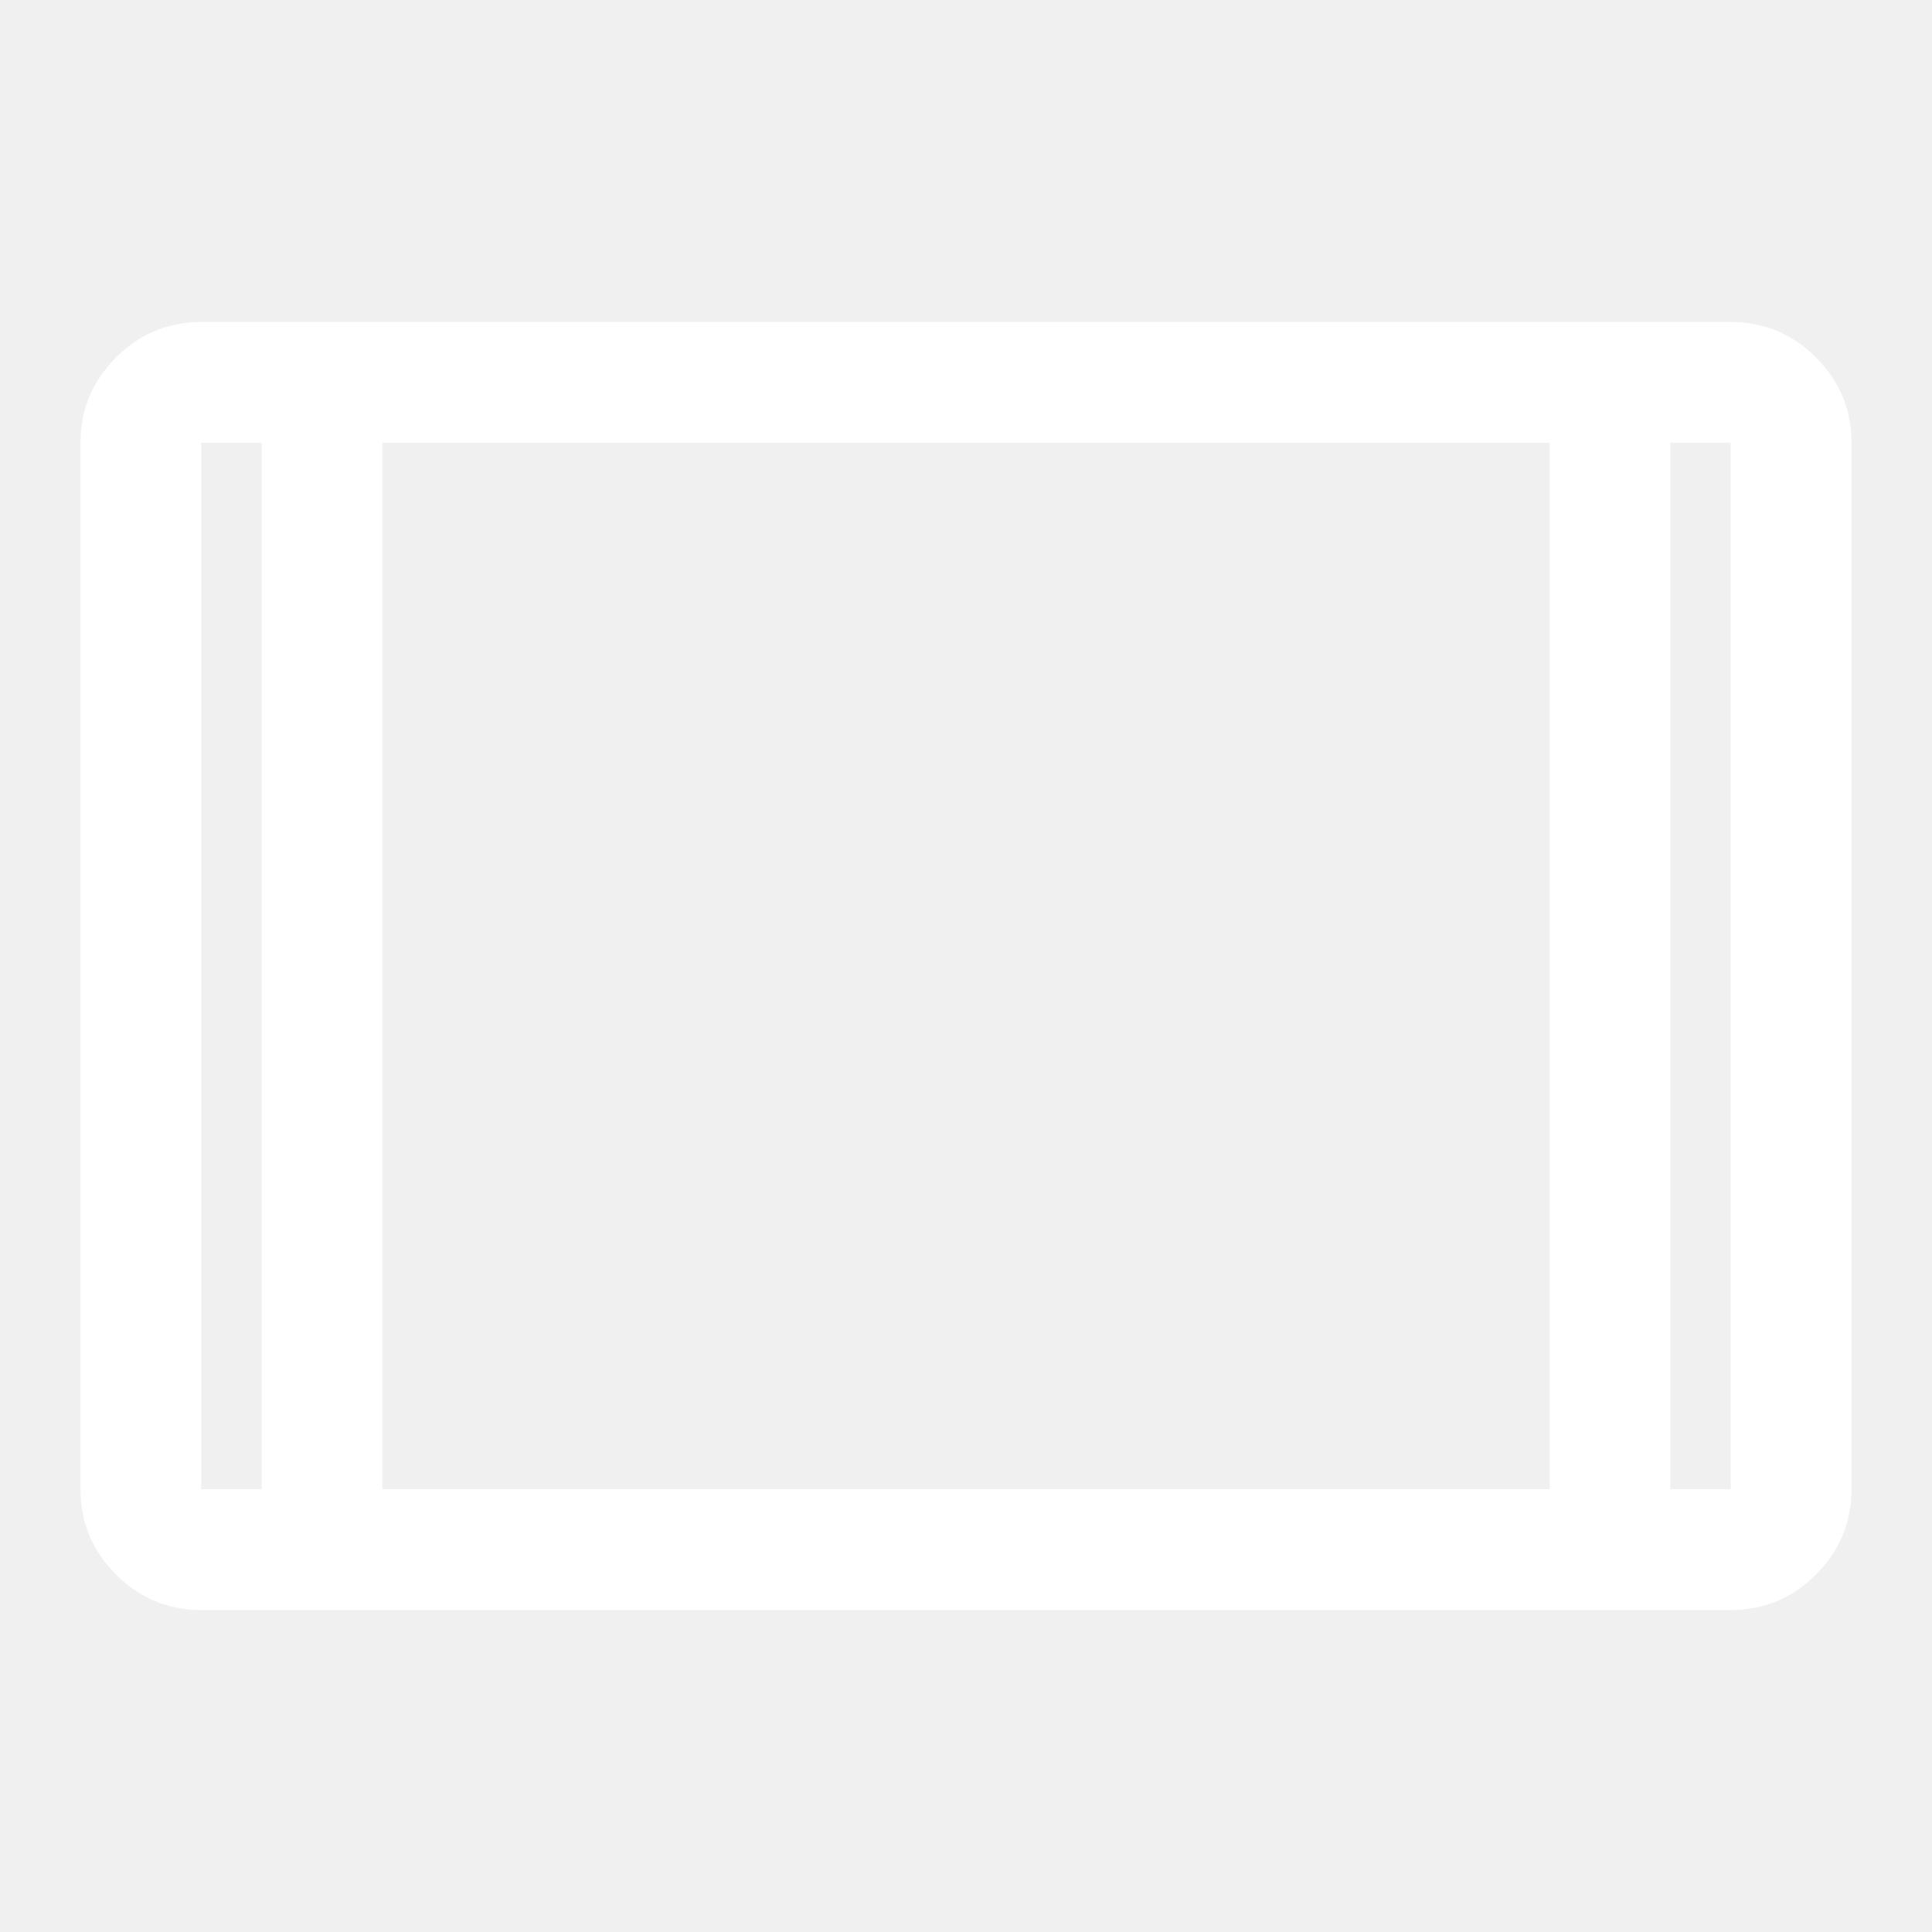
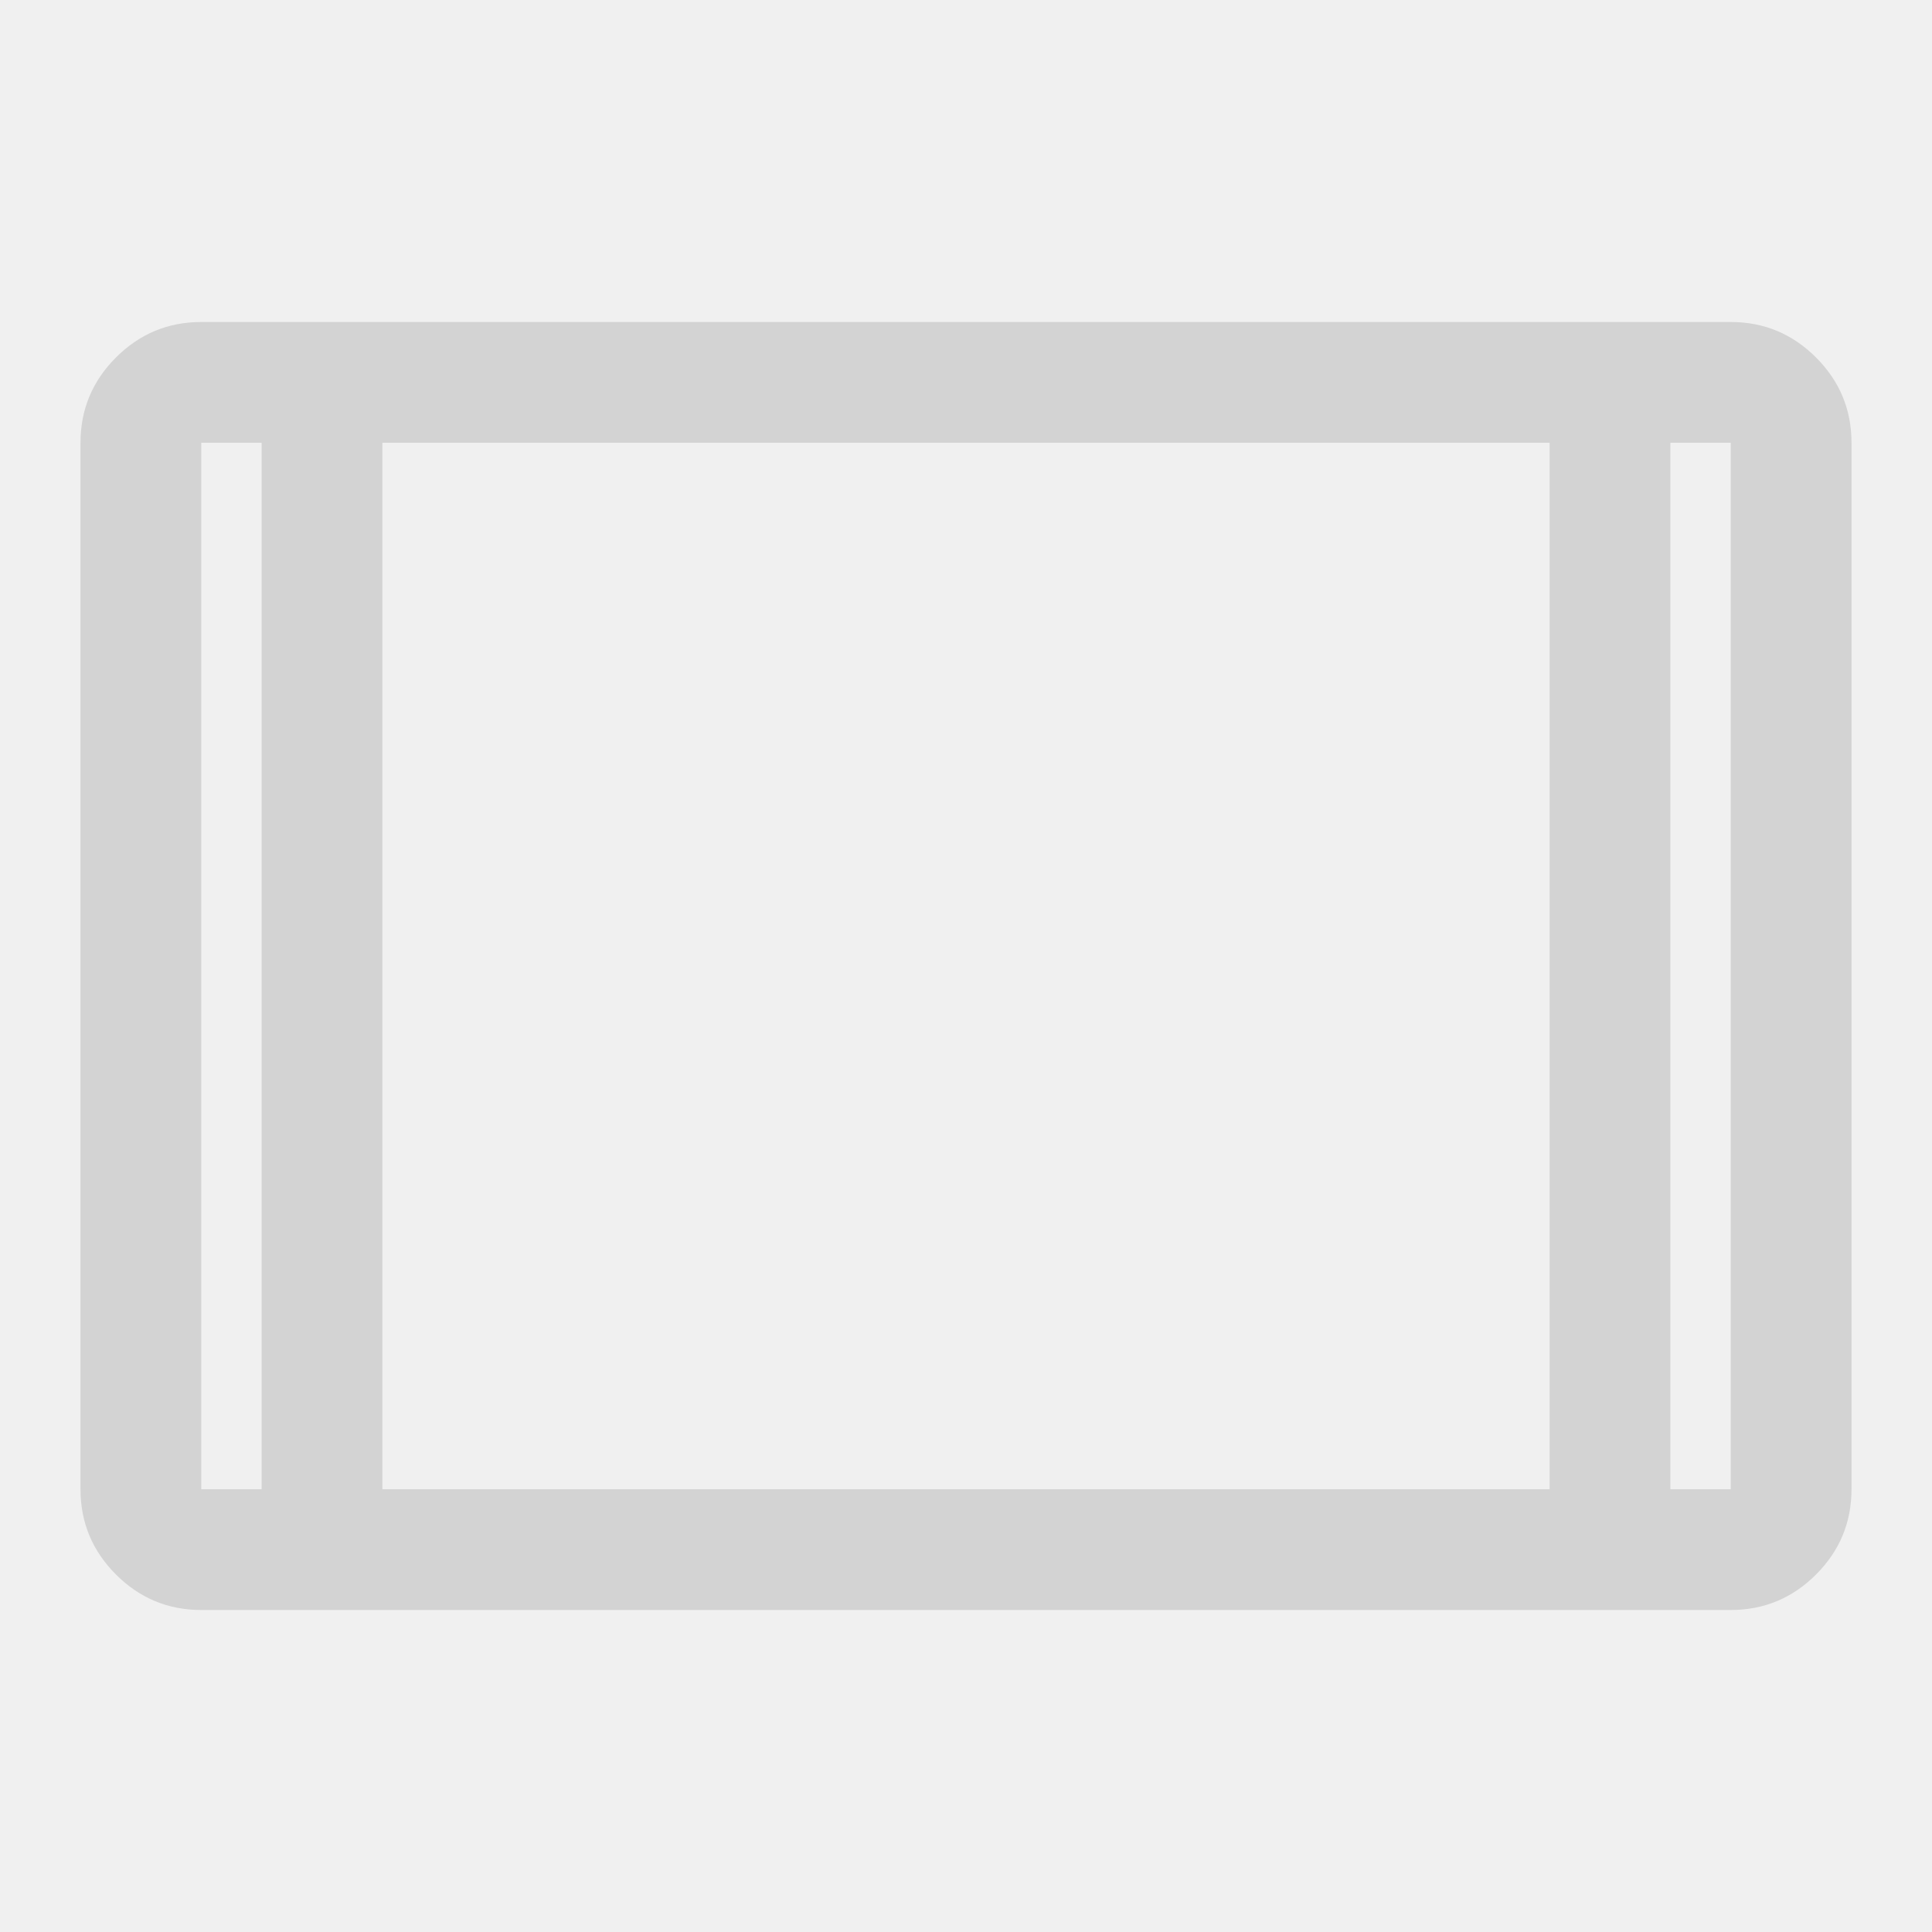
<svg xmlns="http://www.w3.org/2000/svg" height="48" viewBox="0 96 960 960" width="48">
-   <path d="M100 896q-24.75 0-42.375-17.625T40 836V316q0-24.75 17.625-42.375T100 256h760q24.75 0 42.375 17.625T920 316v520q0 24.75-17.625 42.375T860 896H100Zm30-580h-30v520h30V316Zm60 520h580V316H190v520Zm640-520v520h30V316h-30Zm0 0h30-30Zm-700 0h-30 30Z" fill="white" />
+   <path d="M100 896q-24.75 0-42.375-17.625T40 836V316q0-24.75 17.625-42.375T100 256h760q24.75 0 42.375 17.625T920 316v520q0 24.75-17.625 42.375T860 896H100Zm30-580h-30v520h30V316Zm60 520h580V316H190v520Zm640-520v520h30V316h-30Zm0 0h30-30Zm-700 0h-30 30Z" fill="lightgray" />
</svg>
